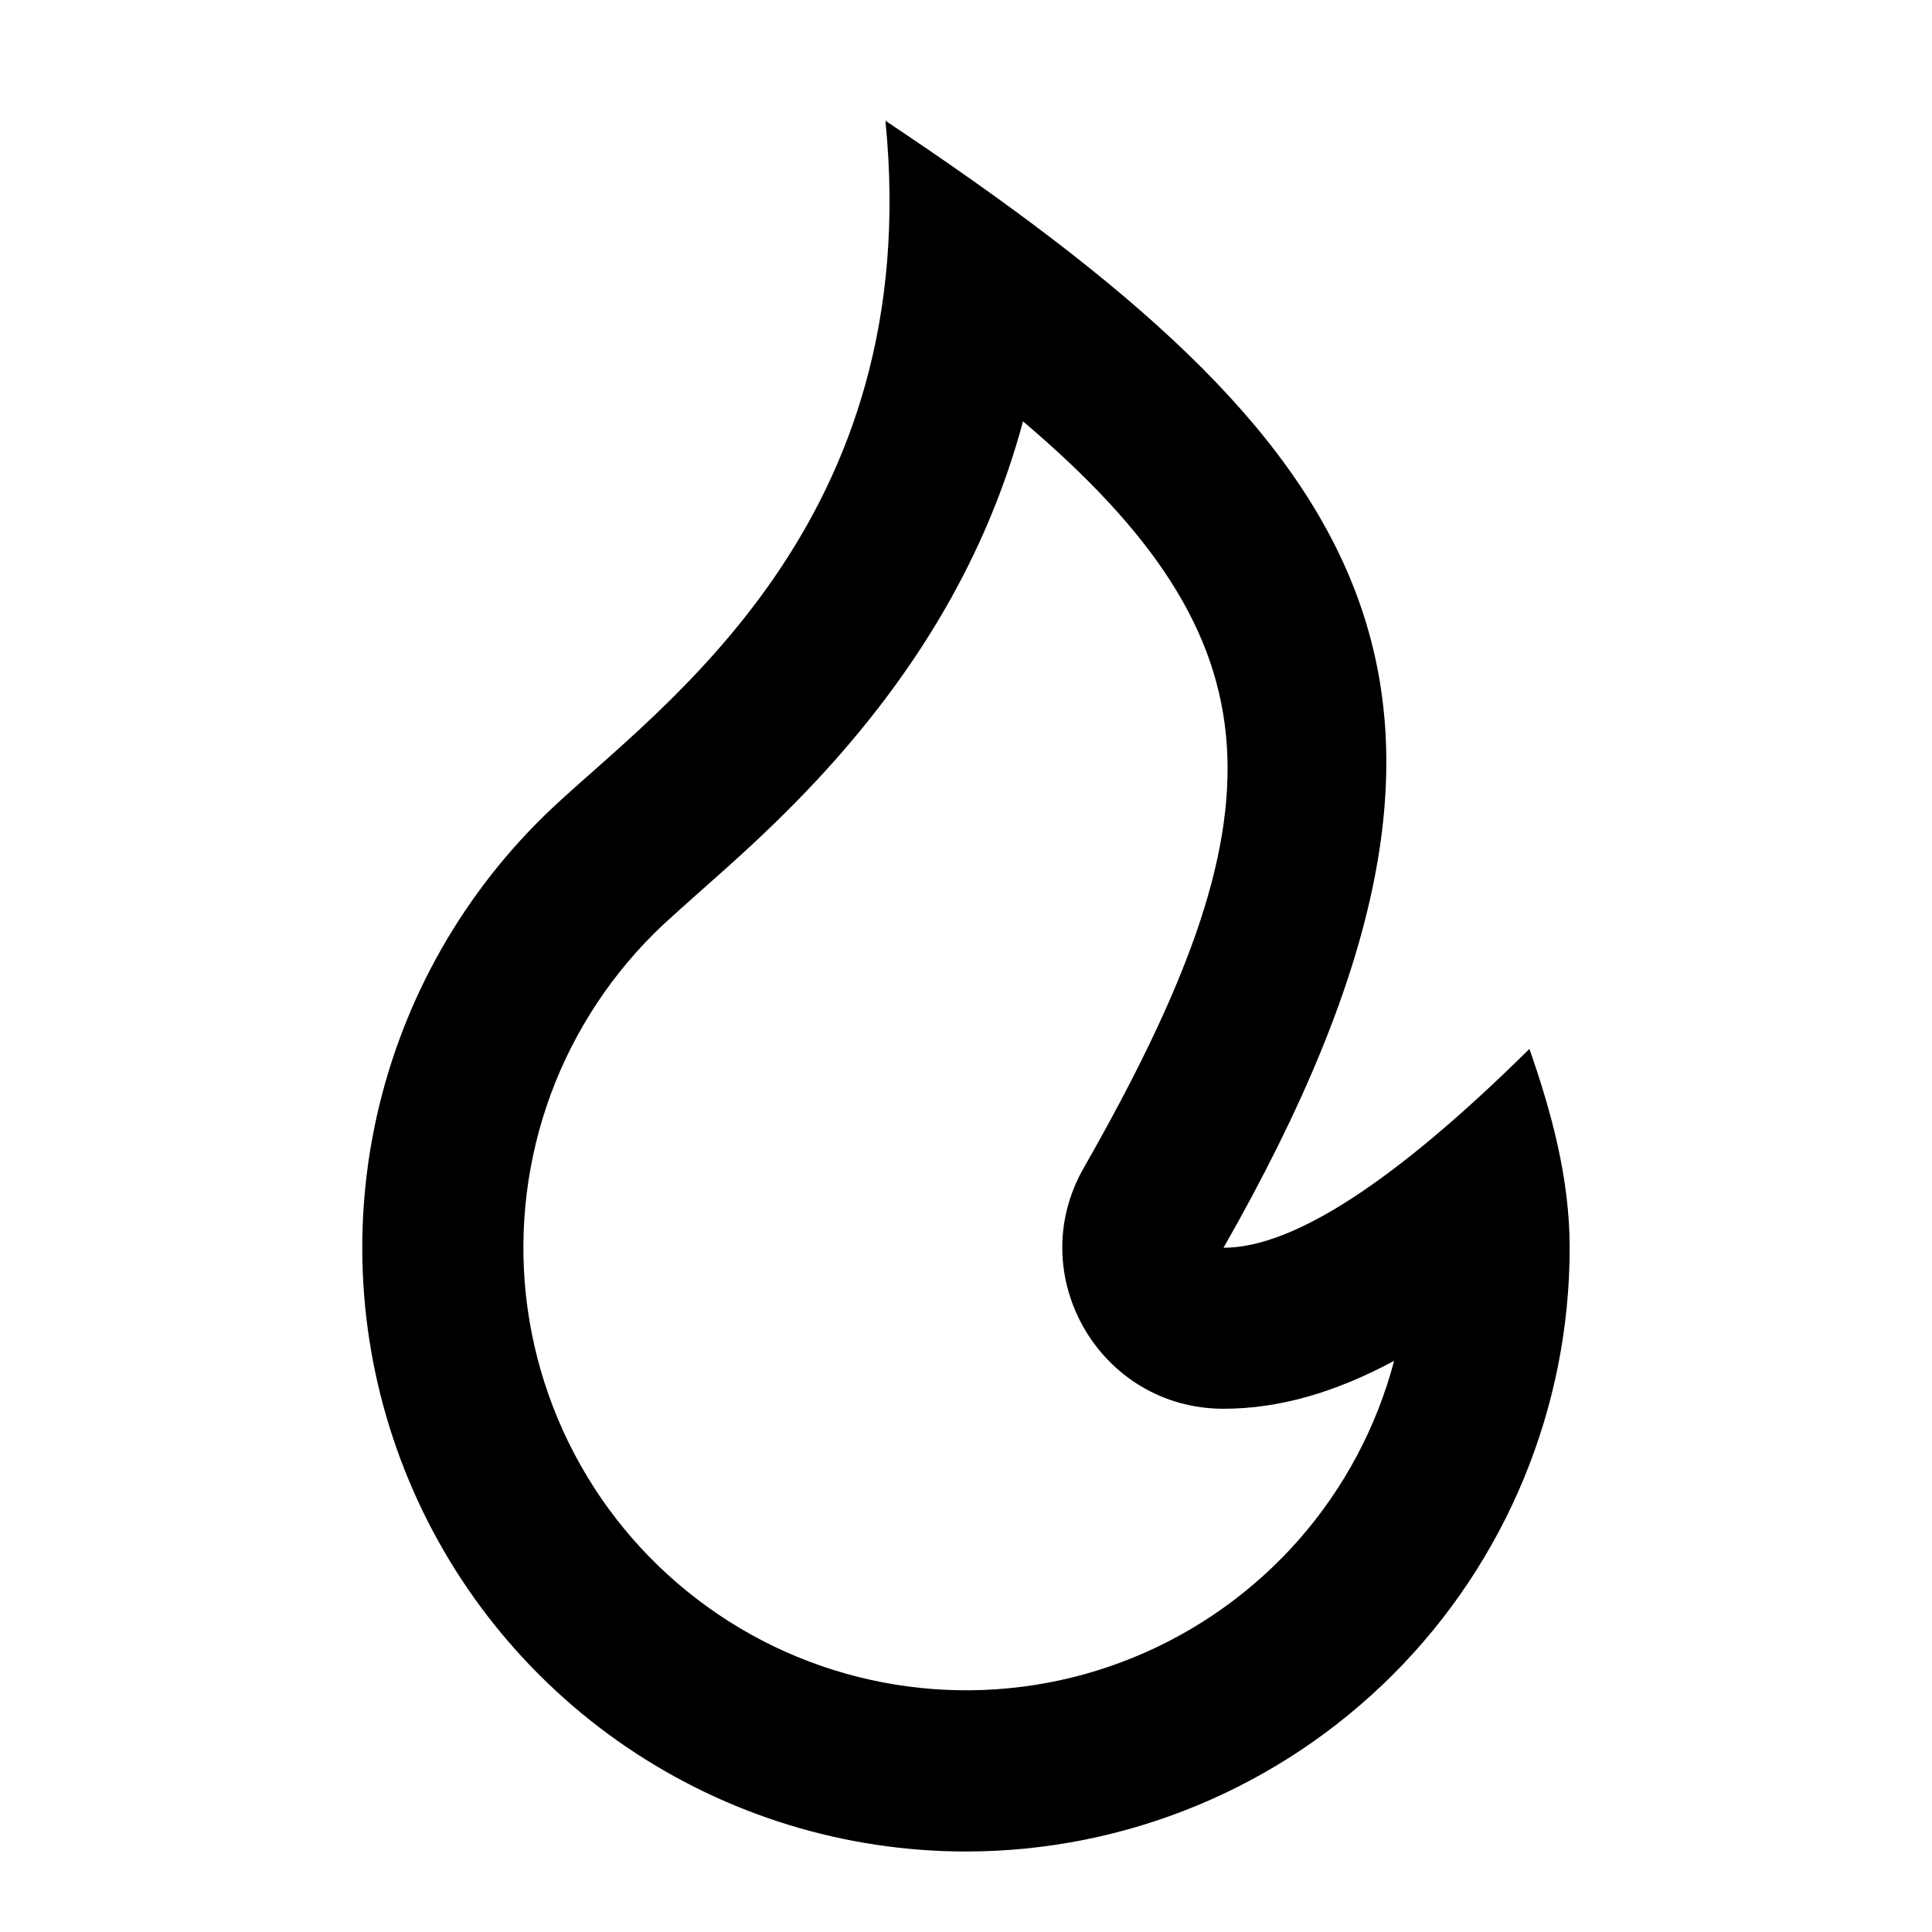
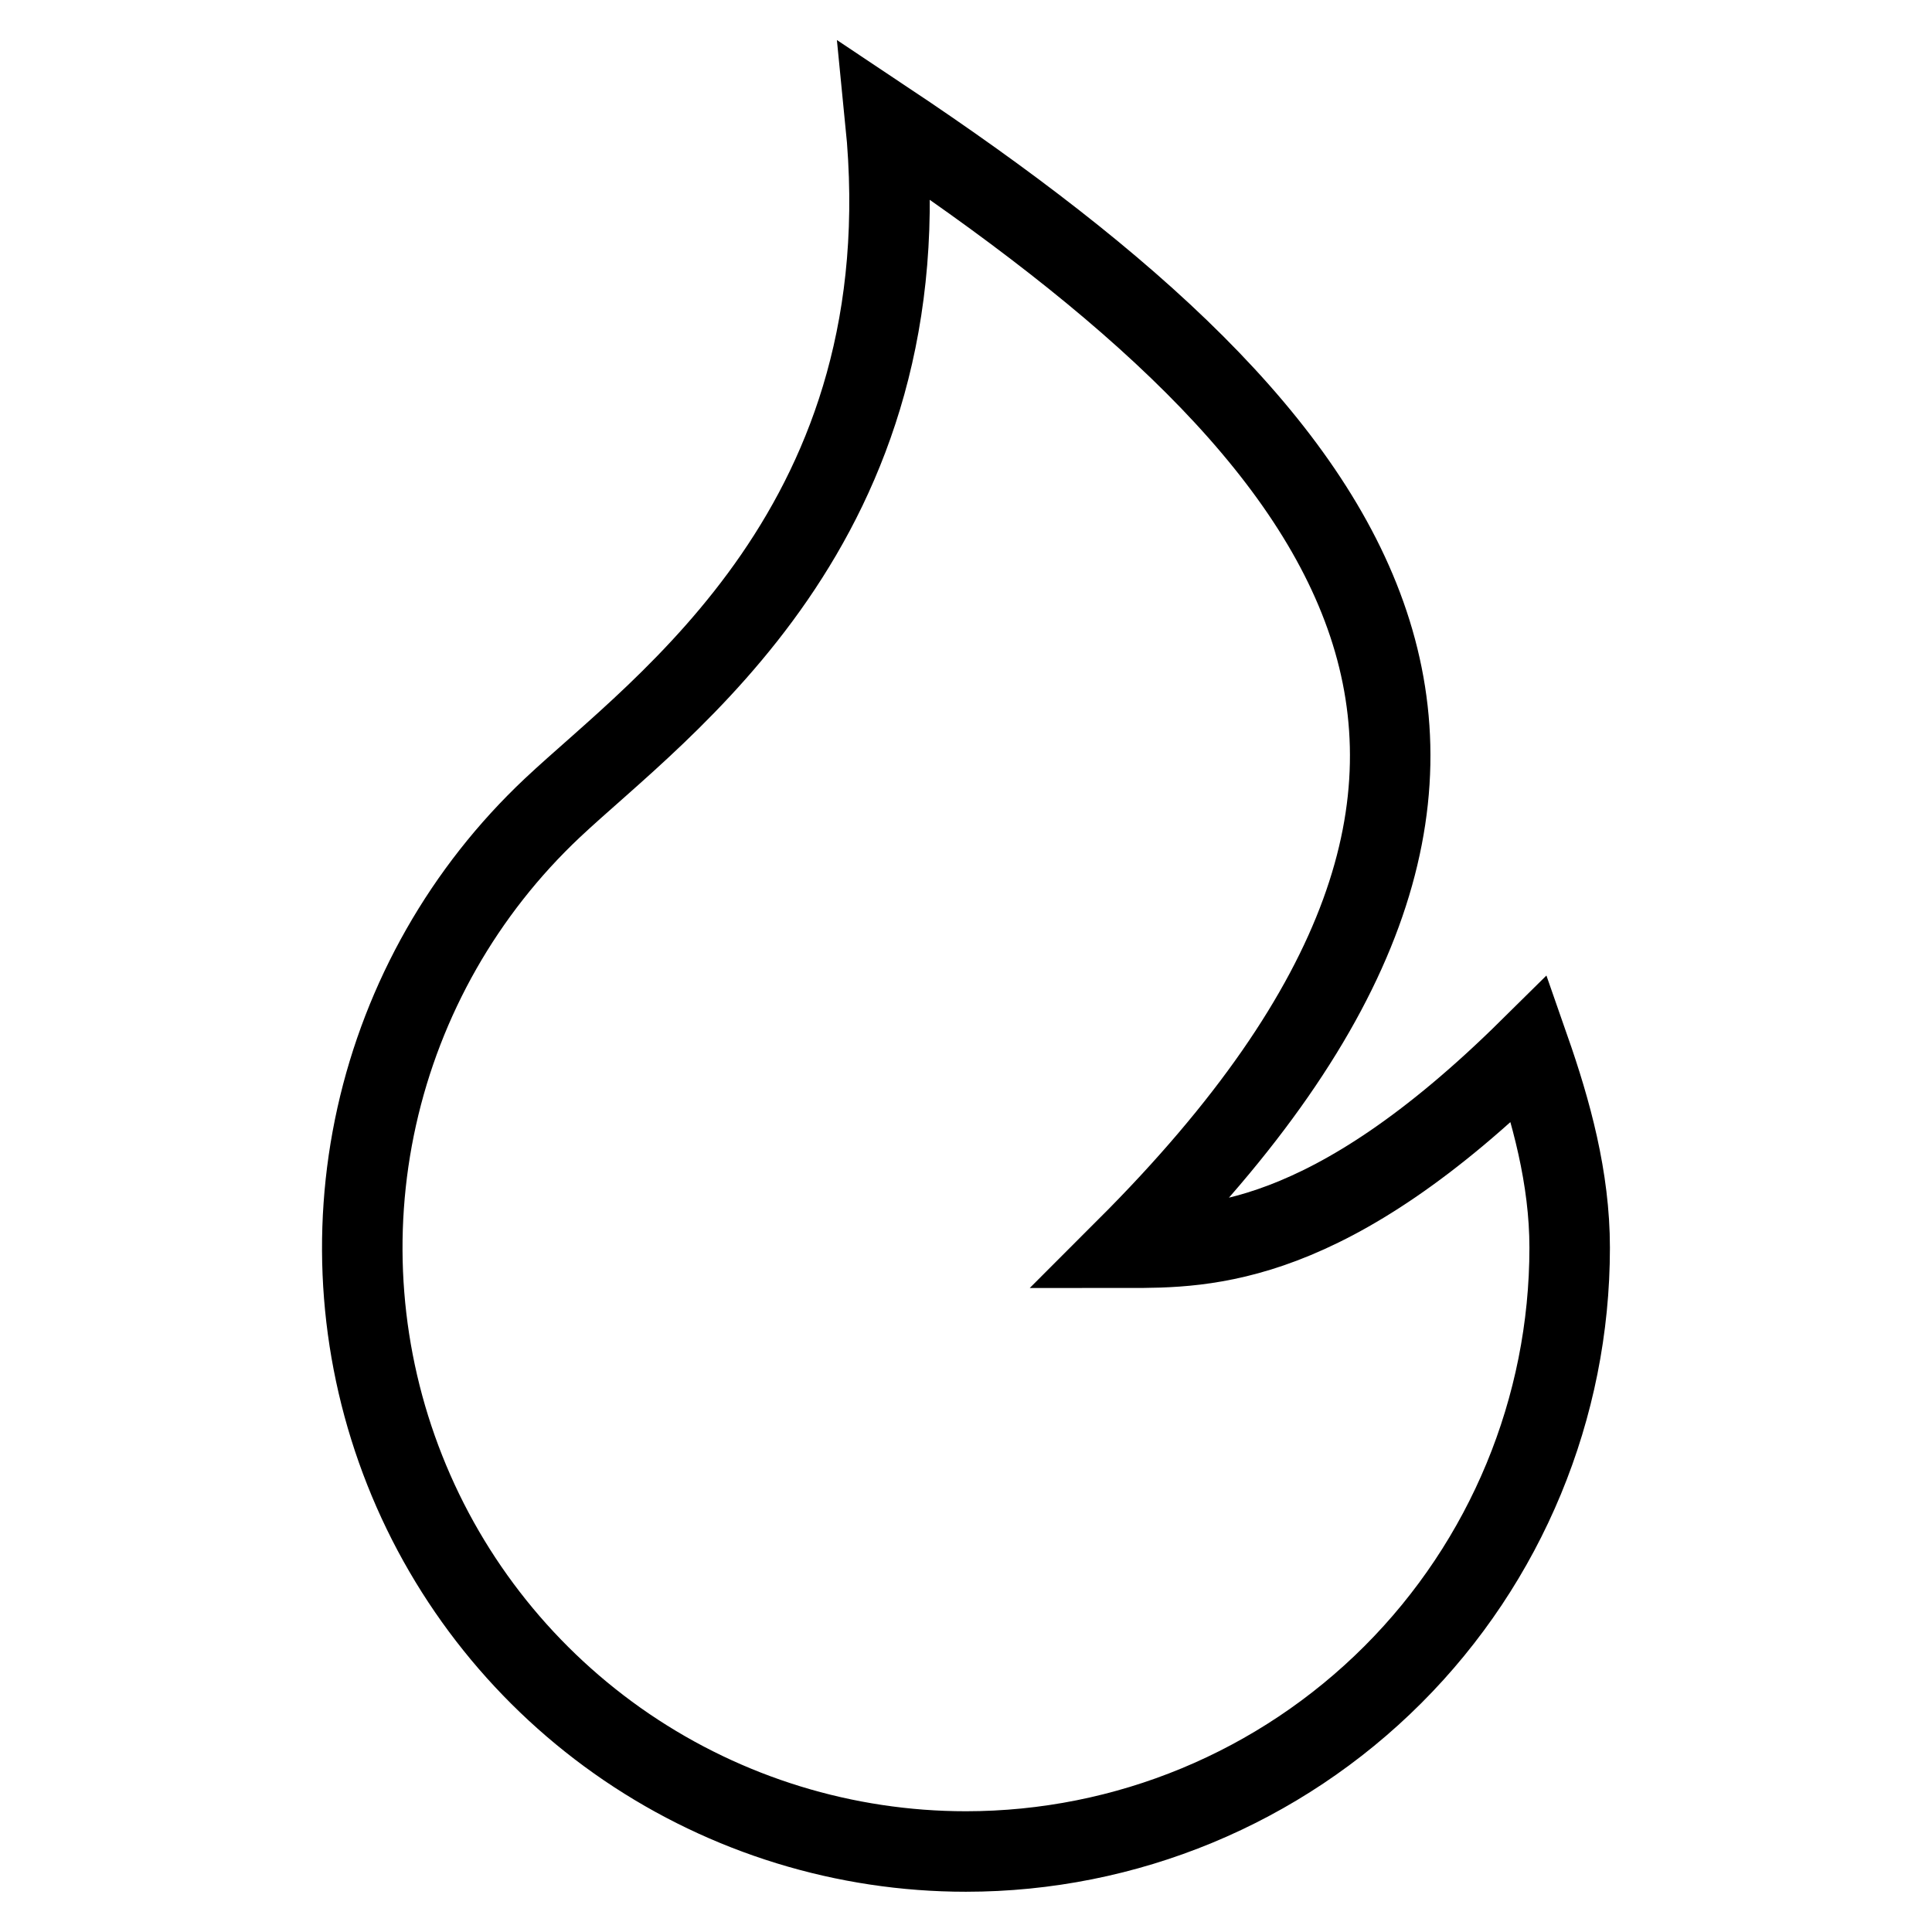
<svg xmlns="http://www.w3.org/2000/svg" width="24" height="24" viewBox="0 0 24 24" fill="none">
-   <path d="M11.999 23C13.989 23 15.896 22.21 17.303 20.803C18.709 19.397 19.499 17.489 19.499 15.5C19.499 14.634 19.269 13.803 18.999 13.03C17.332 14.677 16.066 15.5 15.199 15.5C19.194 8.5 16.999 5.5 10.999 1.5C11.499 6.5 8.203 8.774 6.861 10.037C5.767 11.067 5.007 12.402 4.68 13.868C4.353 15.335 4.474 16.866 5.028 18.264C5.581 19.661 6.542 20.859 7.785 21.704C9.028 22.548 10.496 23 11.999 23ZM12.709 5.235C15.95 7.985 15.966 10.122 13.462 14.509C12.701 15.842 13.664 17.5 15.199 17.5C15.887 17.5 16.583 17.3 17.318 16.905C17.101 17.728 16.695 18.489 16.133 19.129C15.57 19.768 14.868 20.268 14.079 20.59C13.291 20.912 12.439 21.046 11.59 20.982C10.741 20.918 9.919 20.659 9.187 20.223C8.456 19.787 7.835 19.188 7.375 18.472C6.915 17.756 6.627 16.942 6.534 16.096C6.442 15.25 6.547 14.394 6.841 13.595C7.136 12.796 7.612 12.077 8.231 11.493C8.357 11.375 8.996 10.808 9.024 10.783C9.448 10.403 9.797 10.066 10.142 9.697C11.372 8.379 12.256 6.917 12.708 5.235H12.709Z" fill="black" />
+   <g id="Group">
+     <path id="Vector" d="M11.999 23C10.496 23 9.028 22.548 7.785 21.704C6.542 20.859 5.581 19.661 5.028 18.264C4.474 16.866 4.353 15.335 4.68 13.868C5.007 12.402 5.767 11.067 6.861 10.037C8.203 8.774 11.499 6.5 10.999 1.5C16.999 5.5 19.999 9.5 13.999 15.5C14.999 15.5 16.499 15.5 18.999 13.03C19.269 13.803 19.499 14.634 19.499 15.5C19.499 17.489 18.709 19.397 17.303 20.803C15.896 22.21 13.989 23 11.999 23Z" fill="none" stroke="black" />
+   </g>
</svg>
